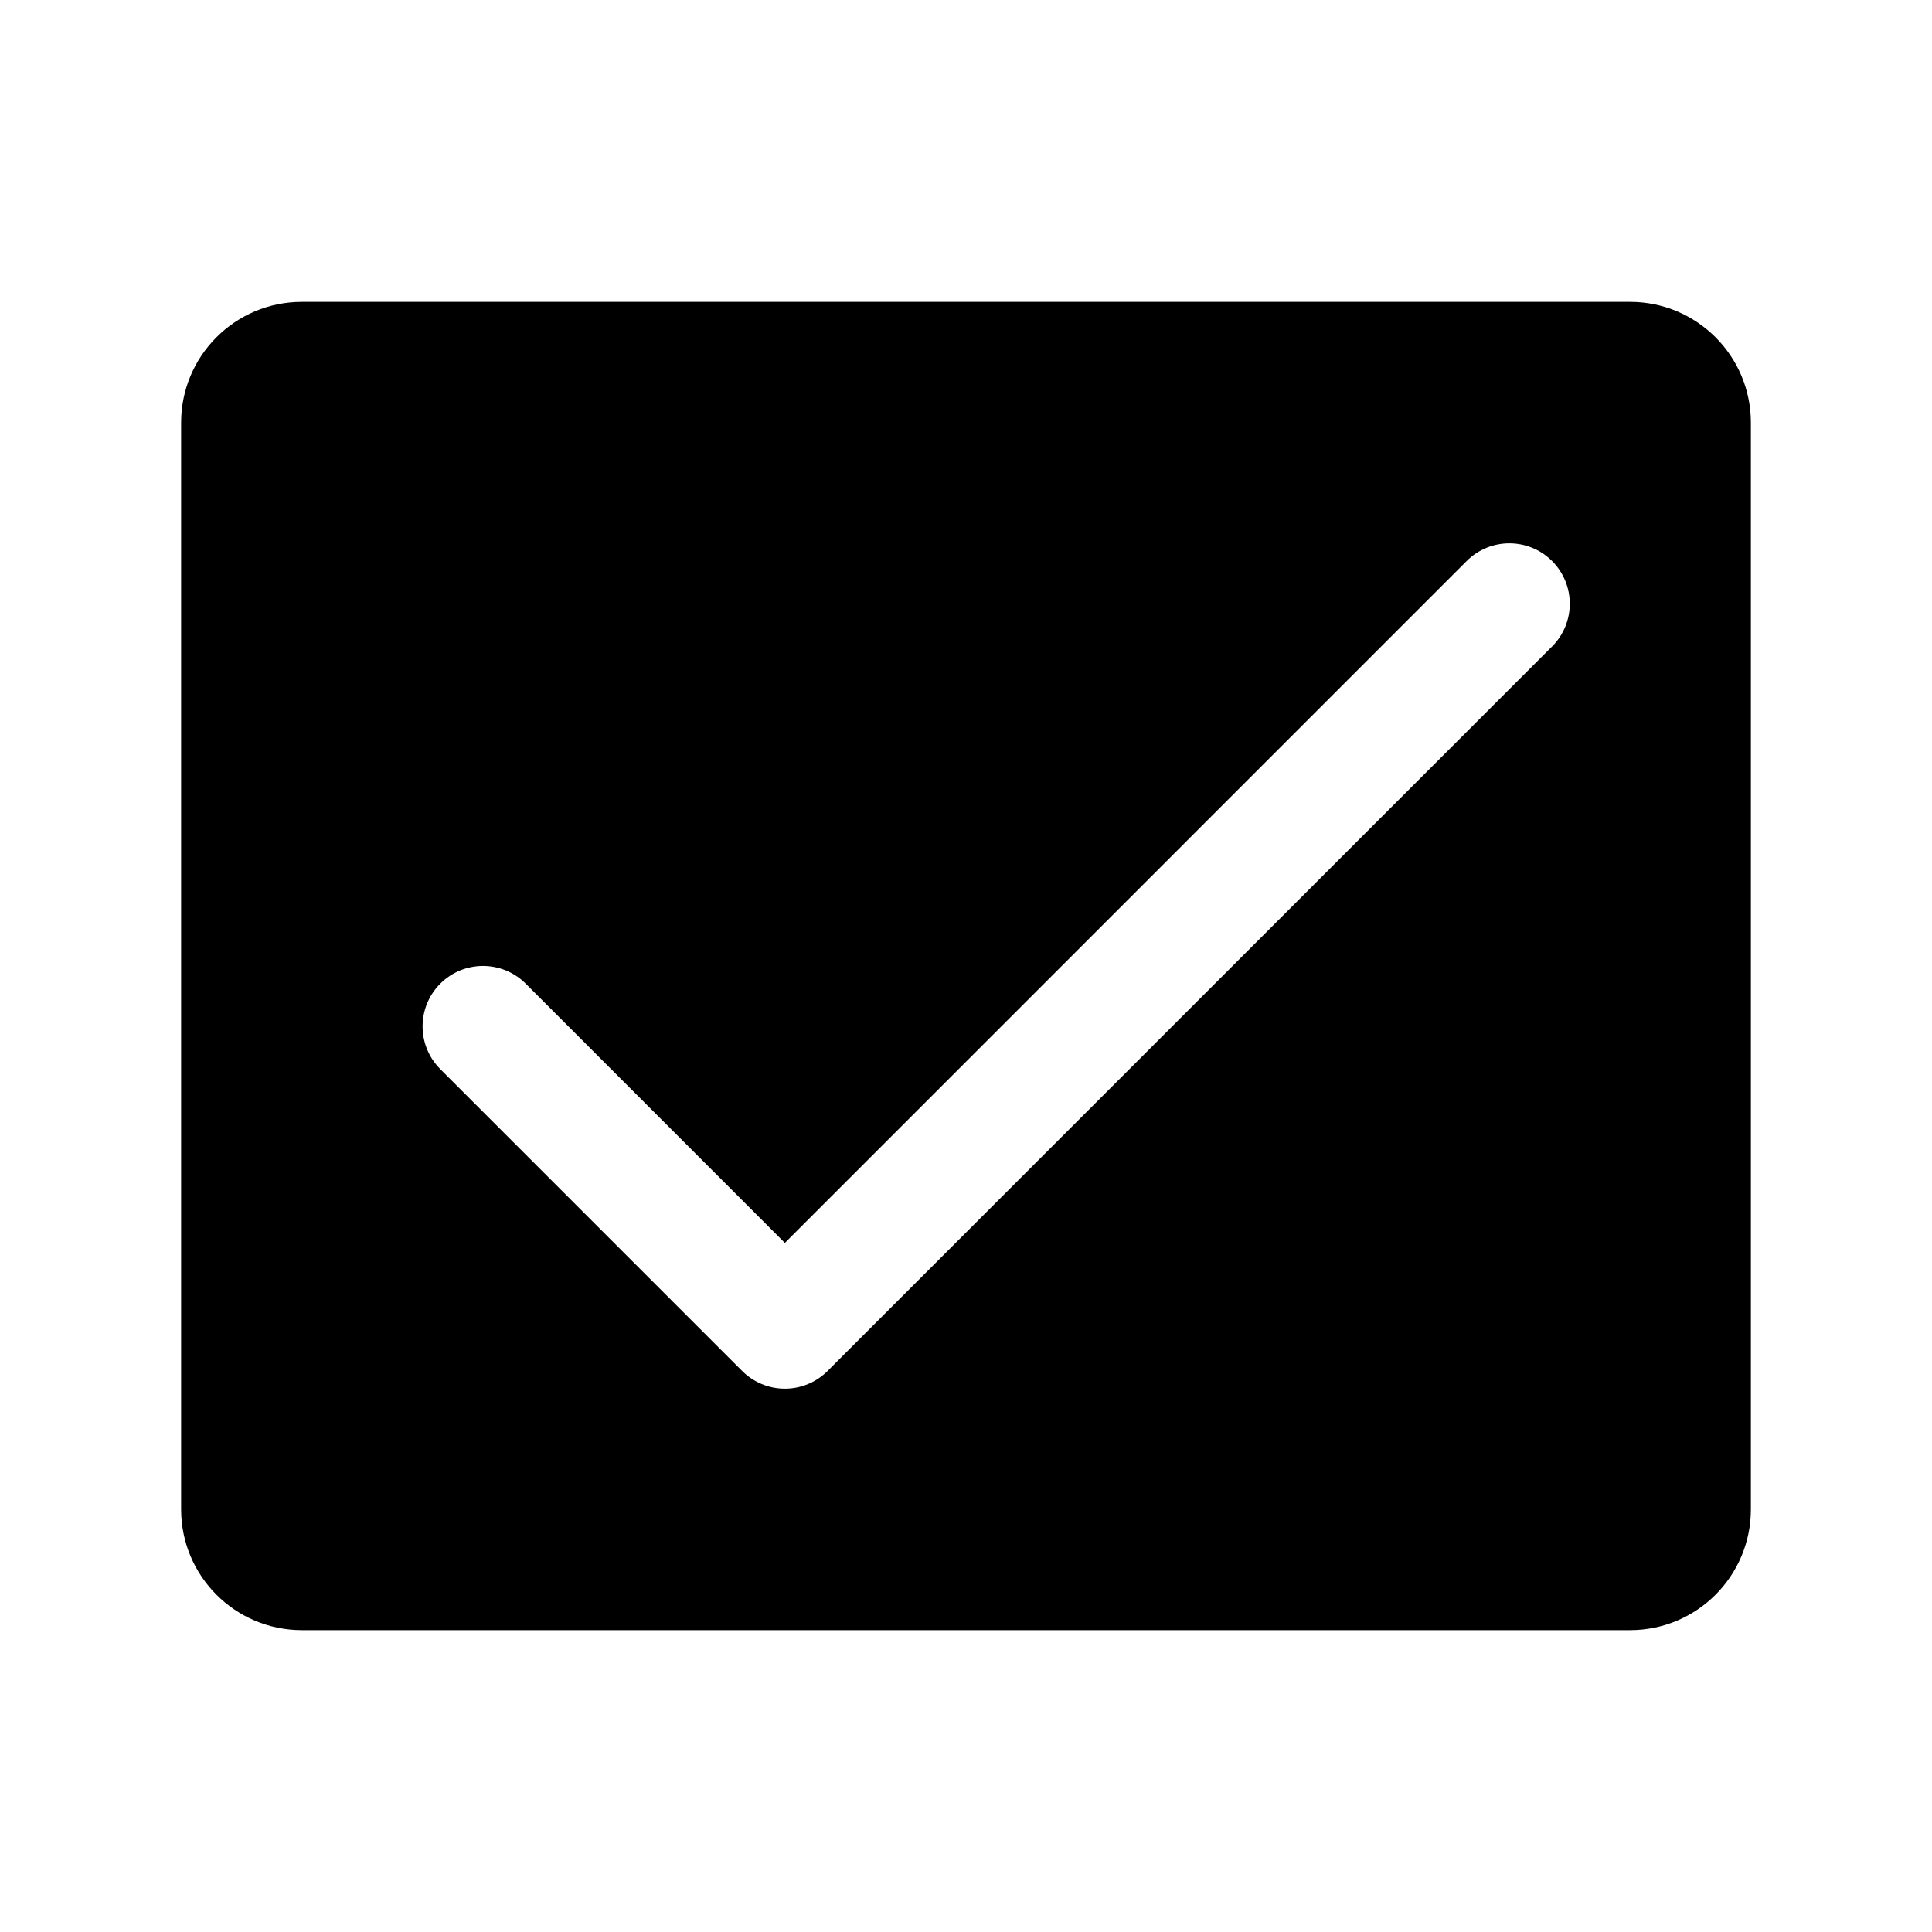
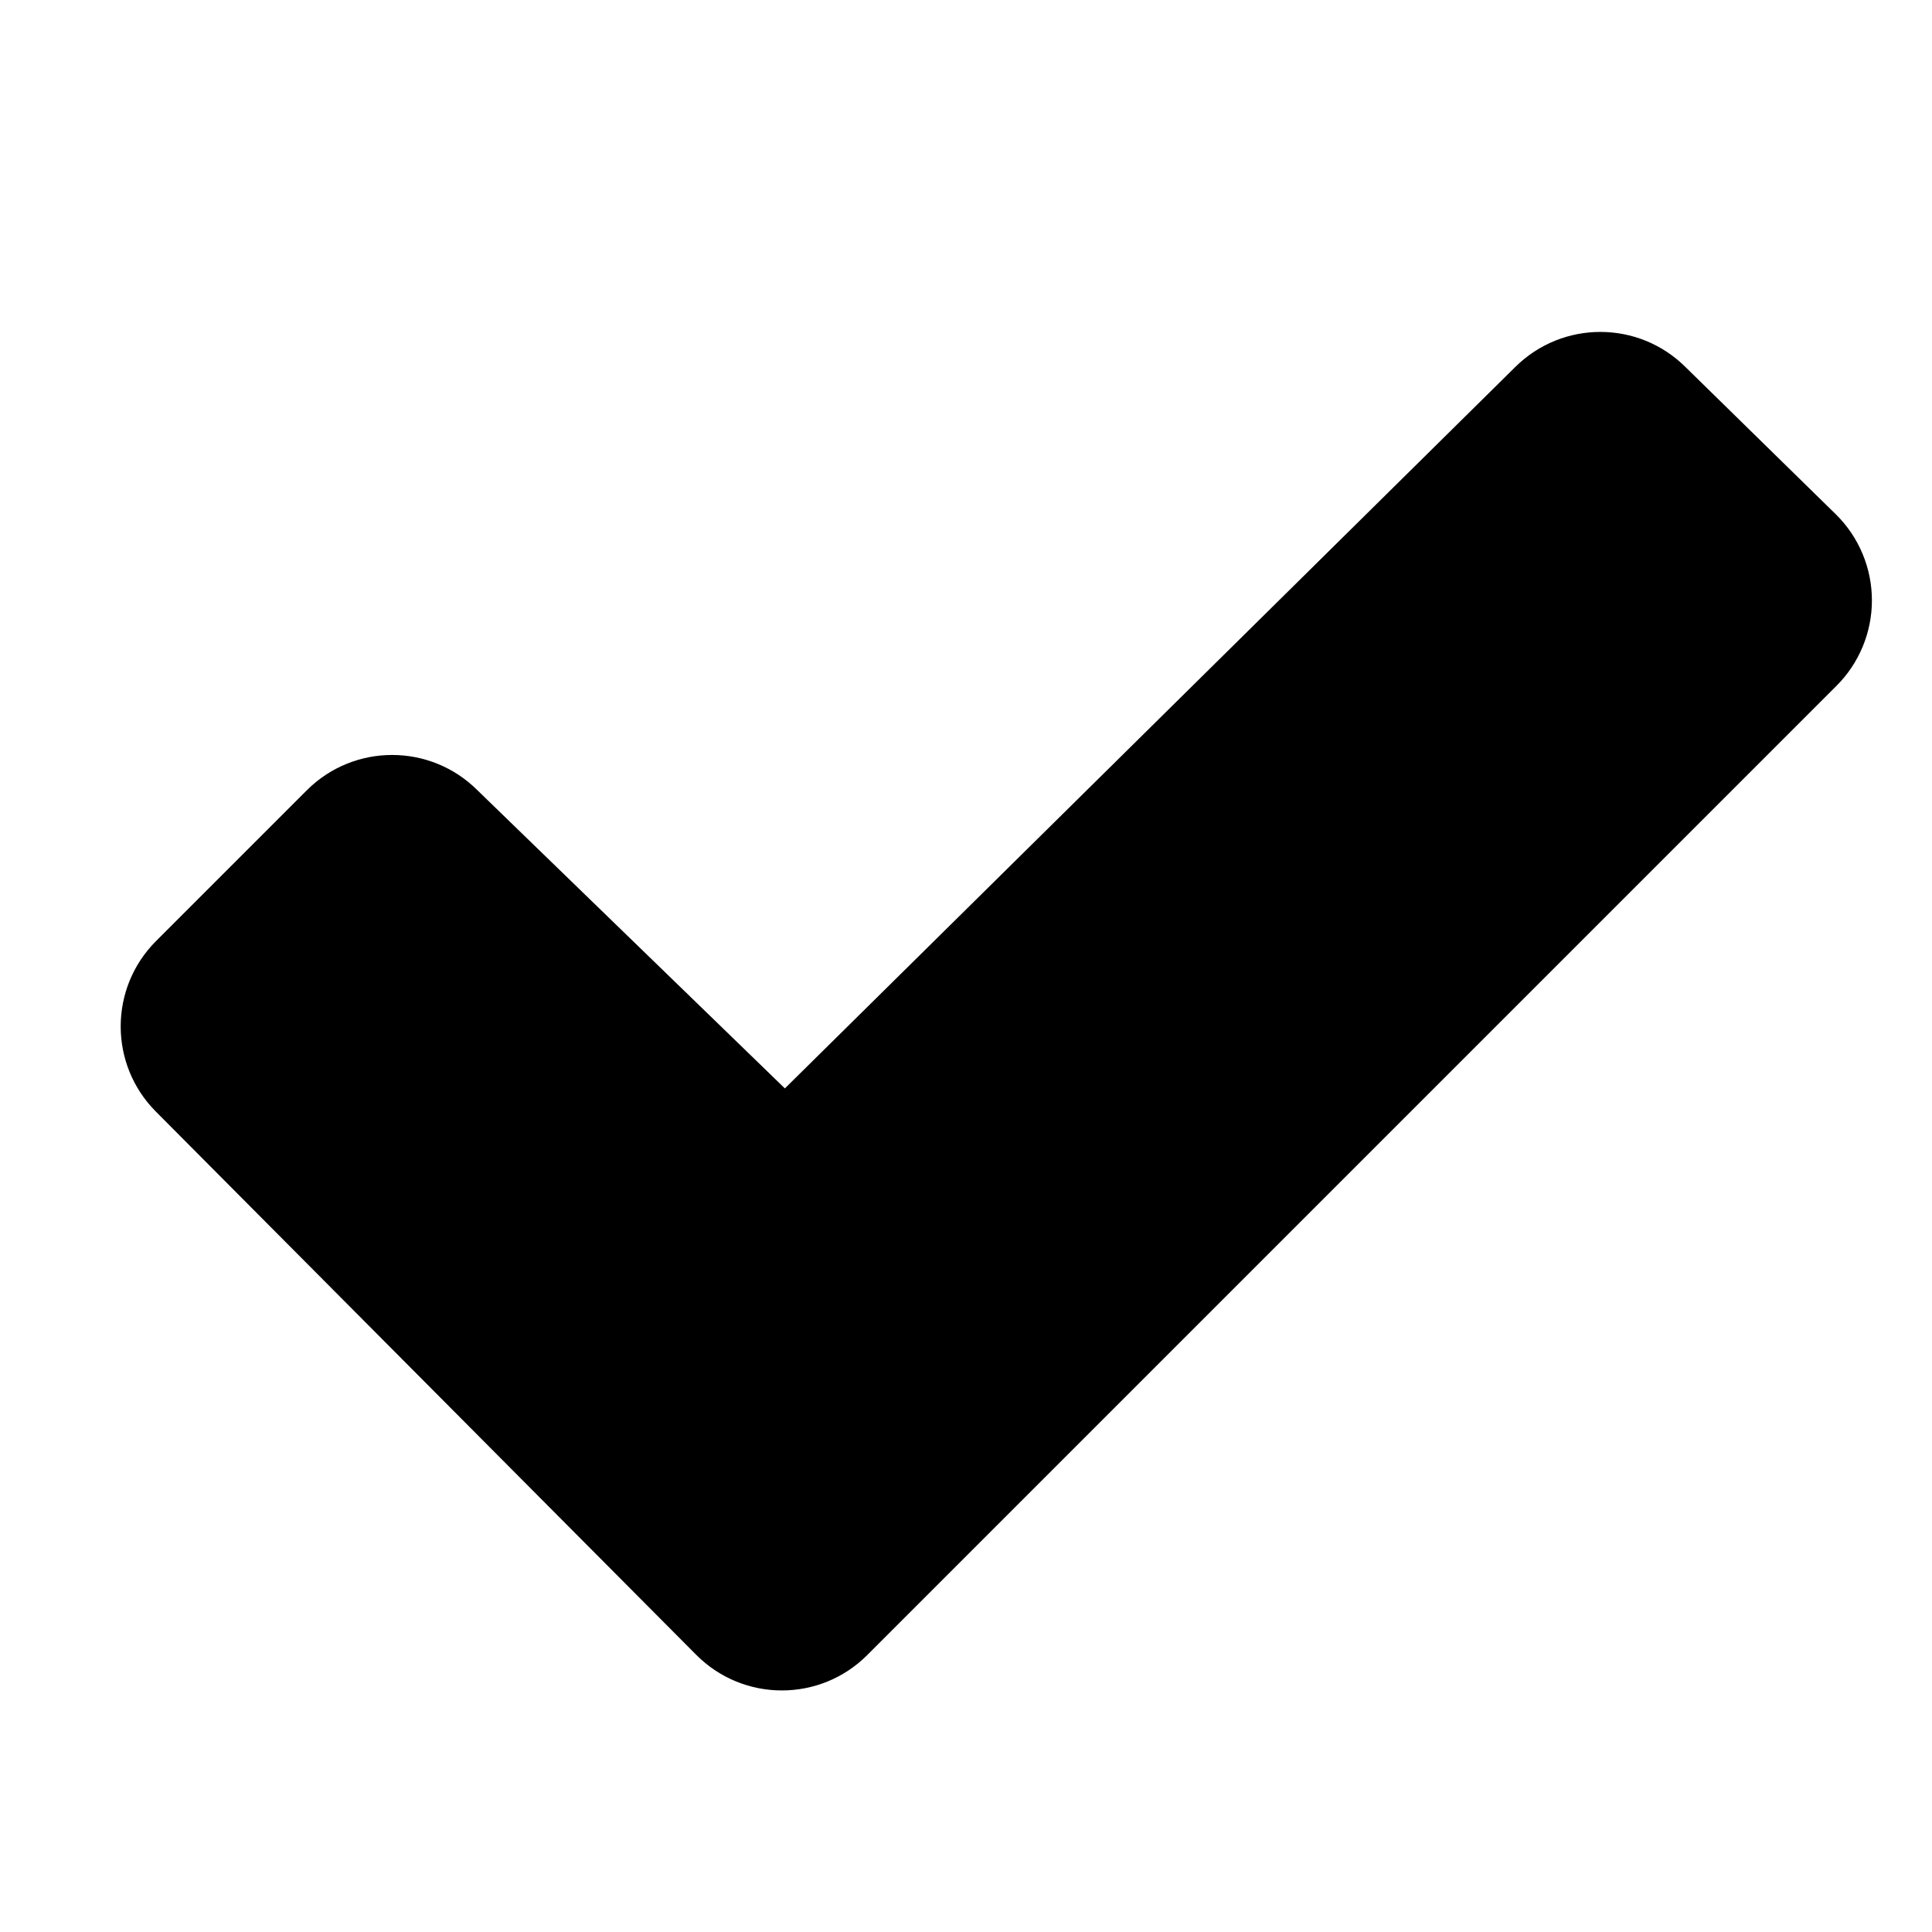
<svg xmlns="http://www.w3.org/2000/svg" viewBox="0 0 256 256" fill="currentColor">
-   <path d="M216,40H40A16,16,0,0,0,24,56V200a16,16,0,0,0,16,16H216a16,16,0,0,0,16-16V56A16,16,0,0,0,216,40ZM205.66,85.66l-96,96a8,8,0,0,1-11.32,0l-40-40a8,8,0,0,1,11.32-11.32L104,164.69l90.34-90.35a8,8,0,0,1,11.32,11.32Z" />
+   <path d="M243.31,90.91l-128.4,128.4a16,16,0,0,1-22.62,0l-71.62-72a16,16,0,0,1,0-22.61l20-20a16,16,0,0,1,22.58,0L104,144.22l96.76-95.57a16,16,0,0,1,22.59,0l19.95,19.54A16,16,0,0,1,243.31,90.91Z" />
</svg>
